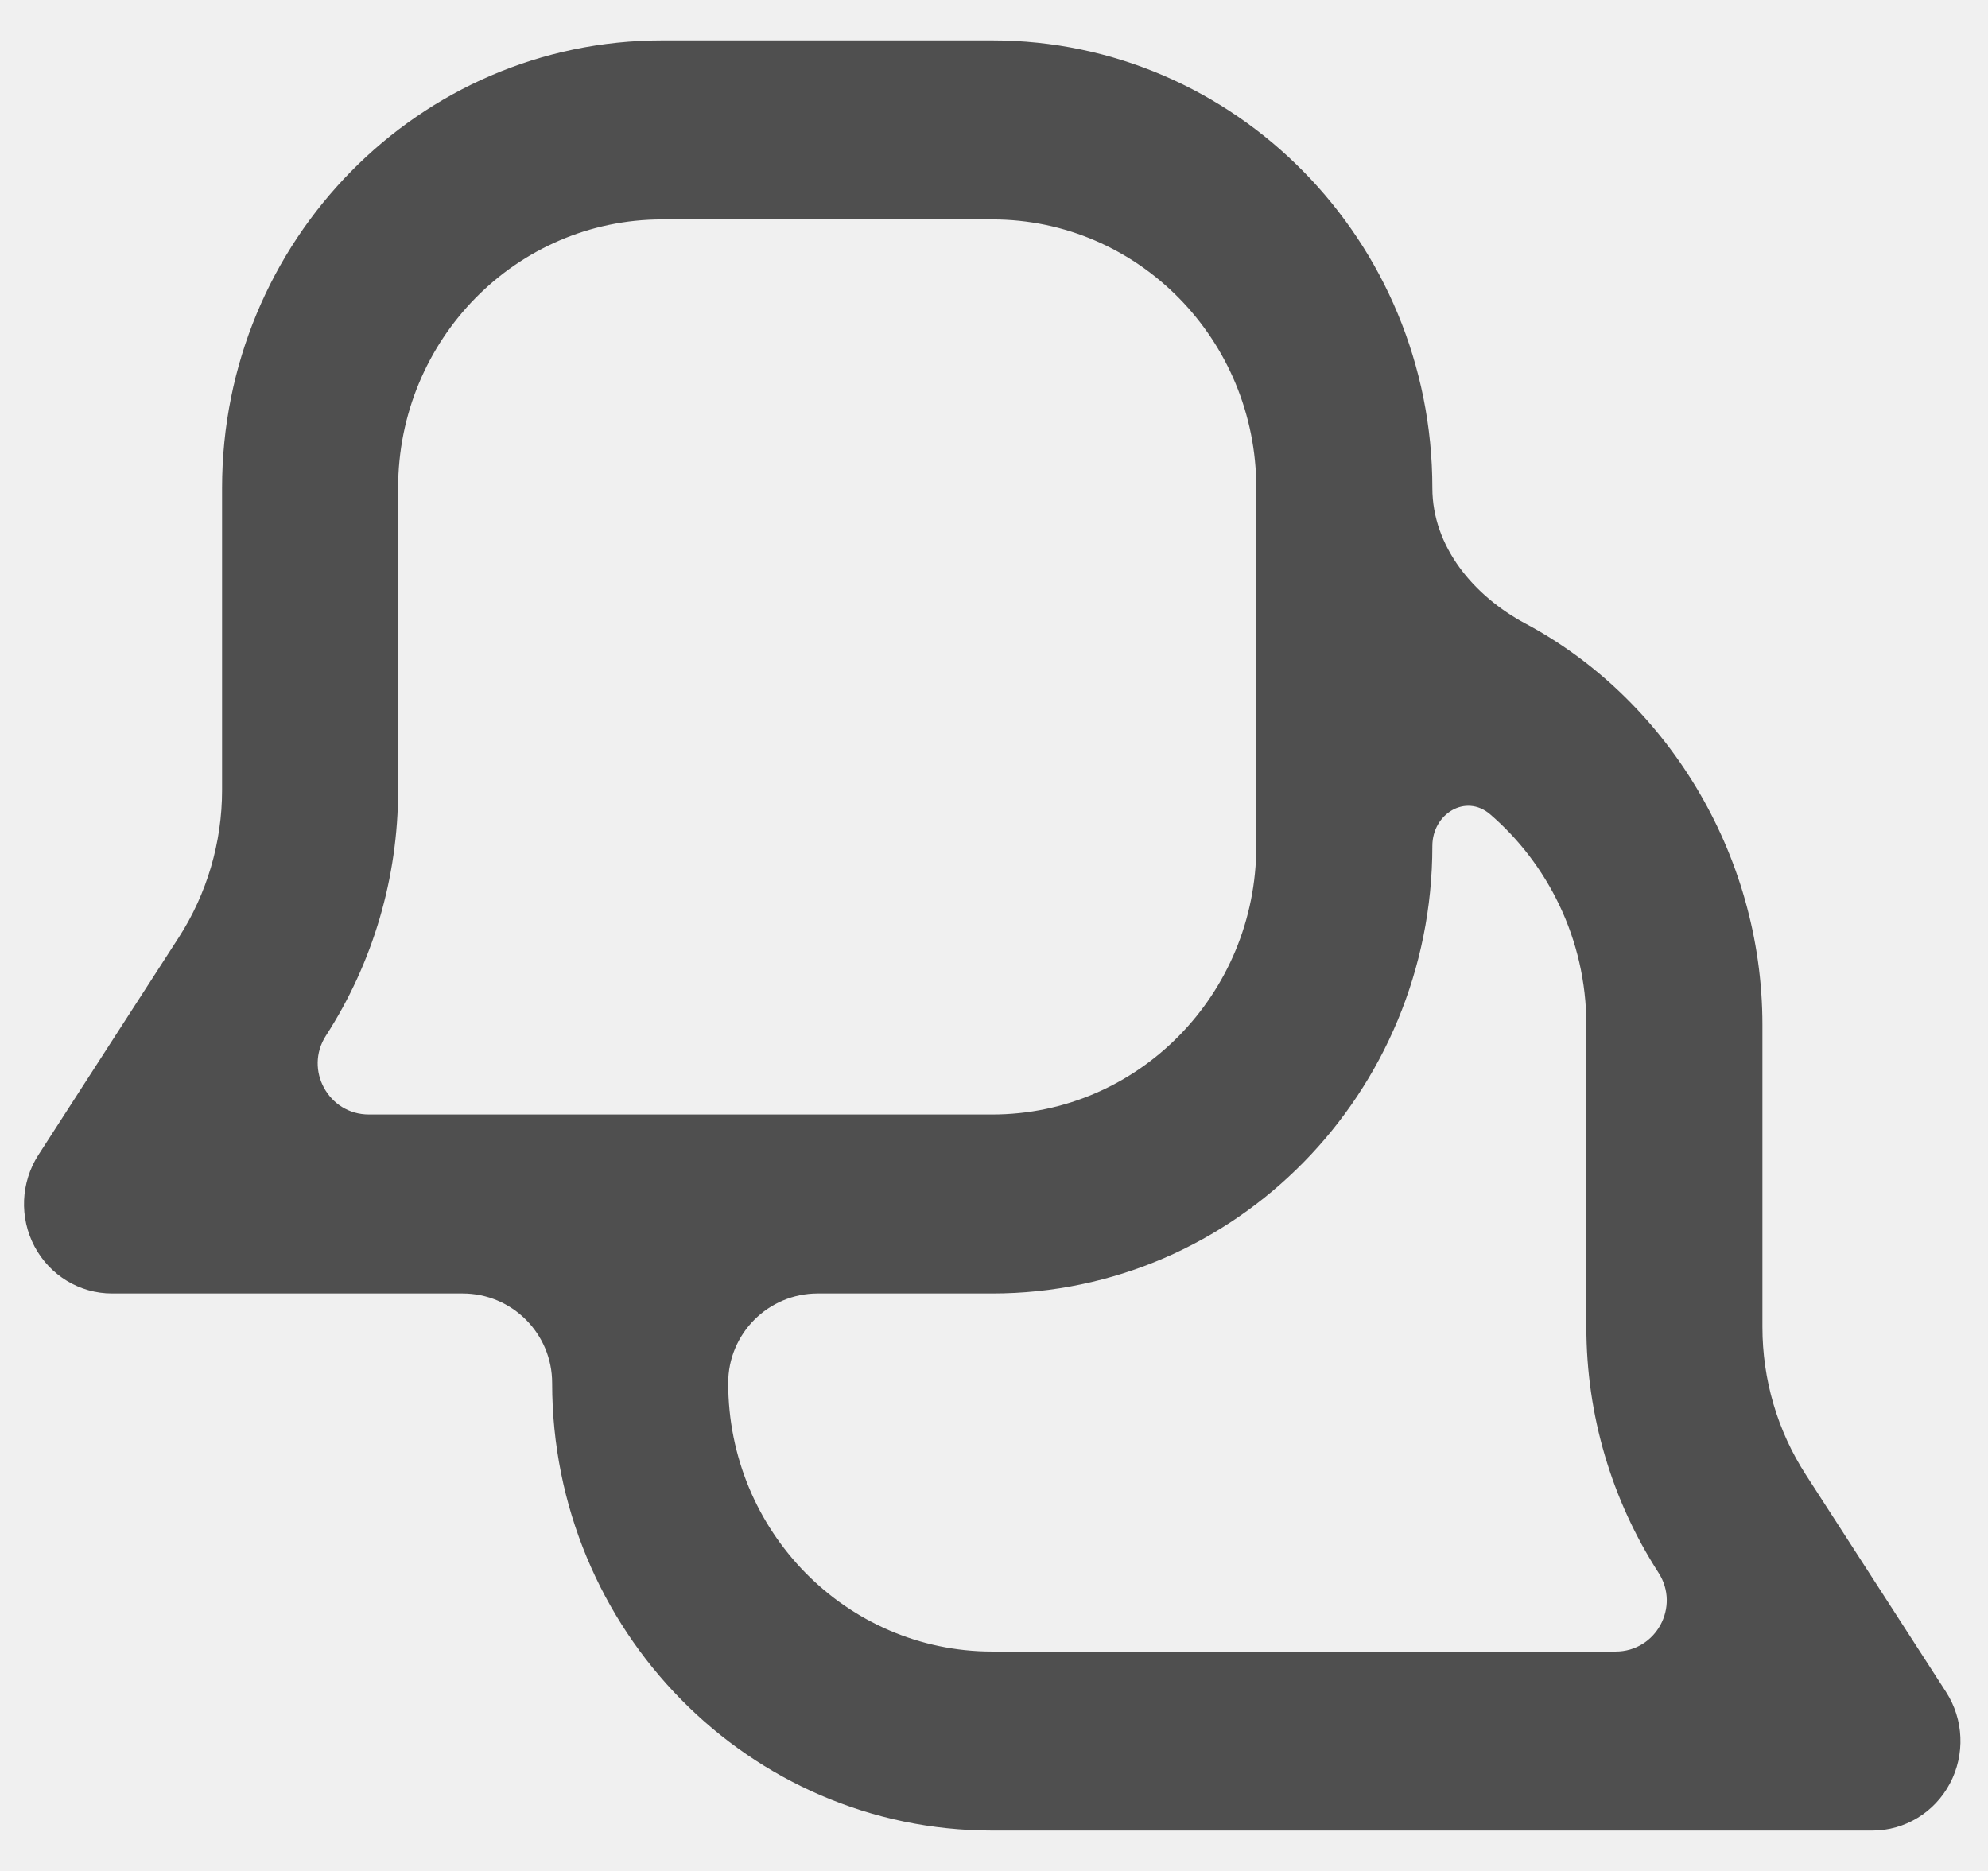
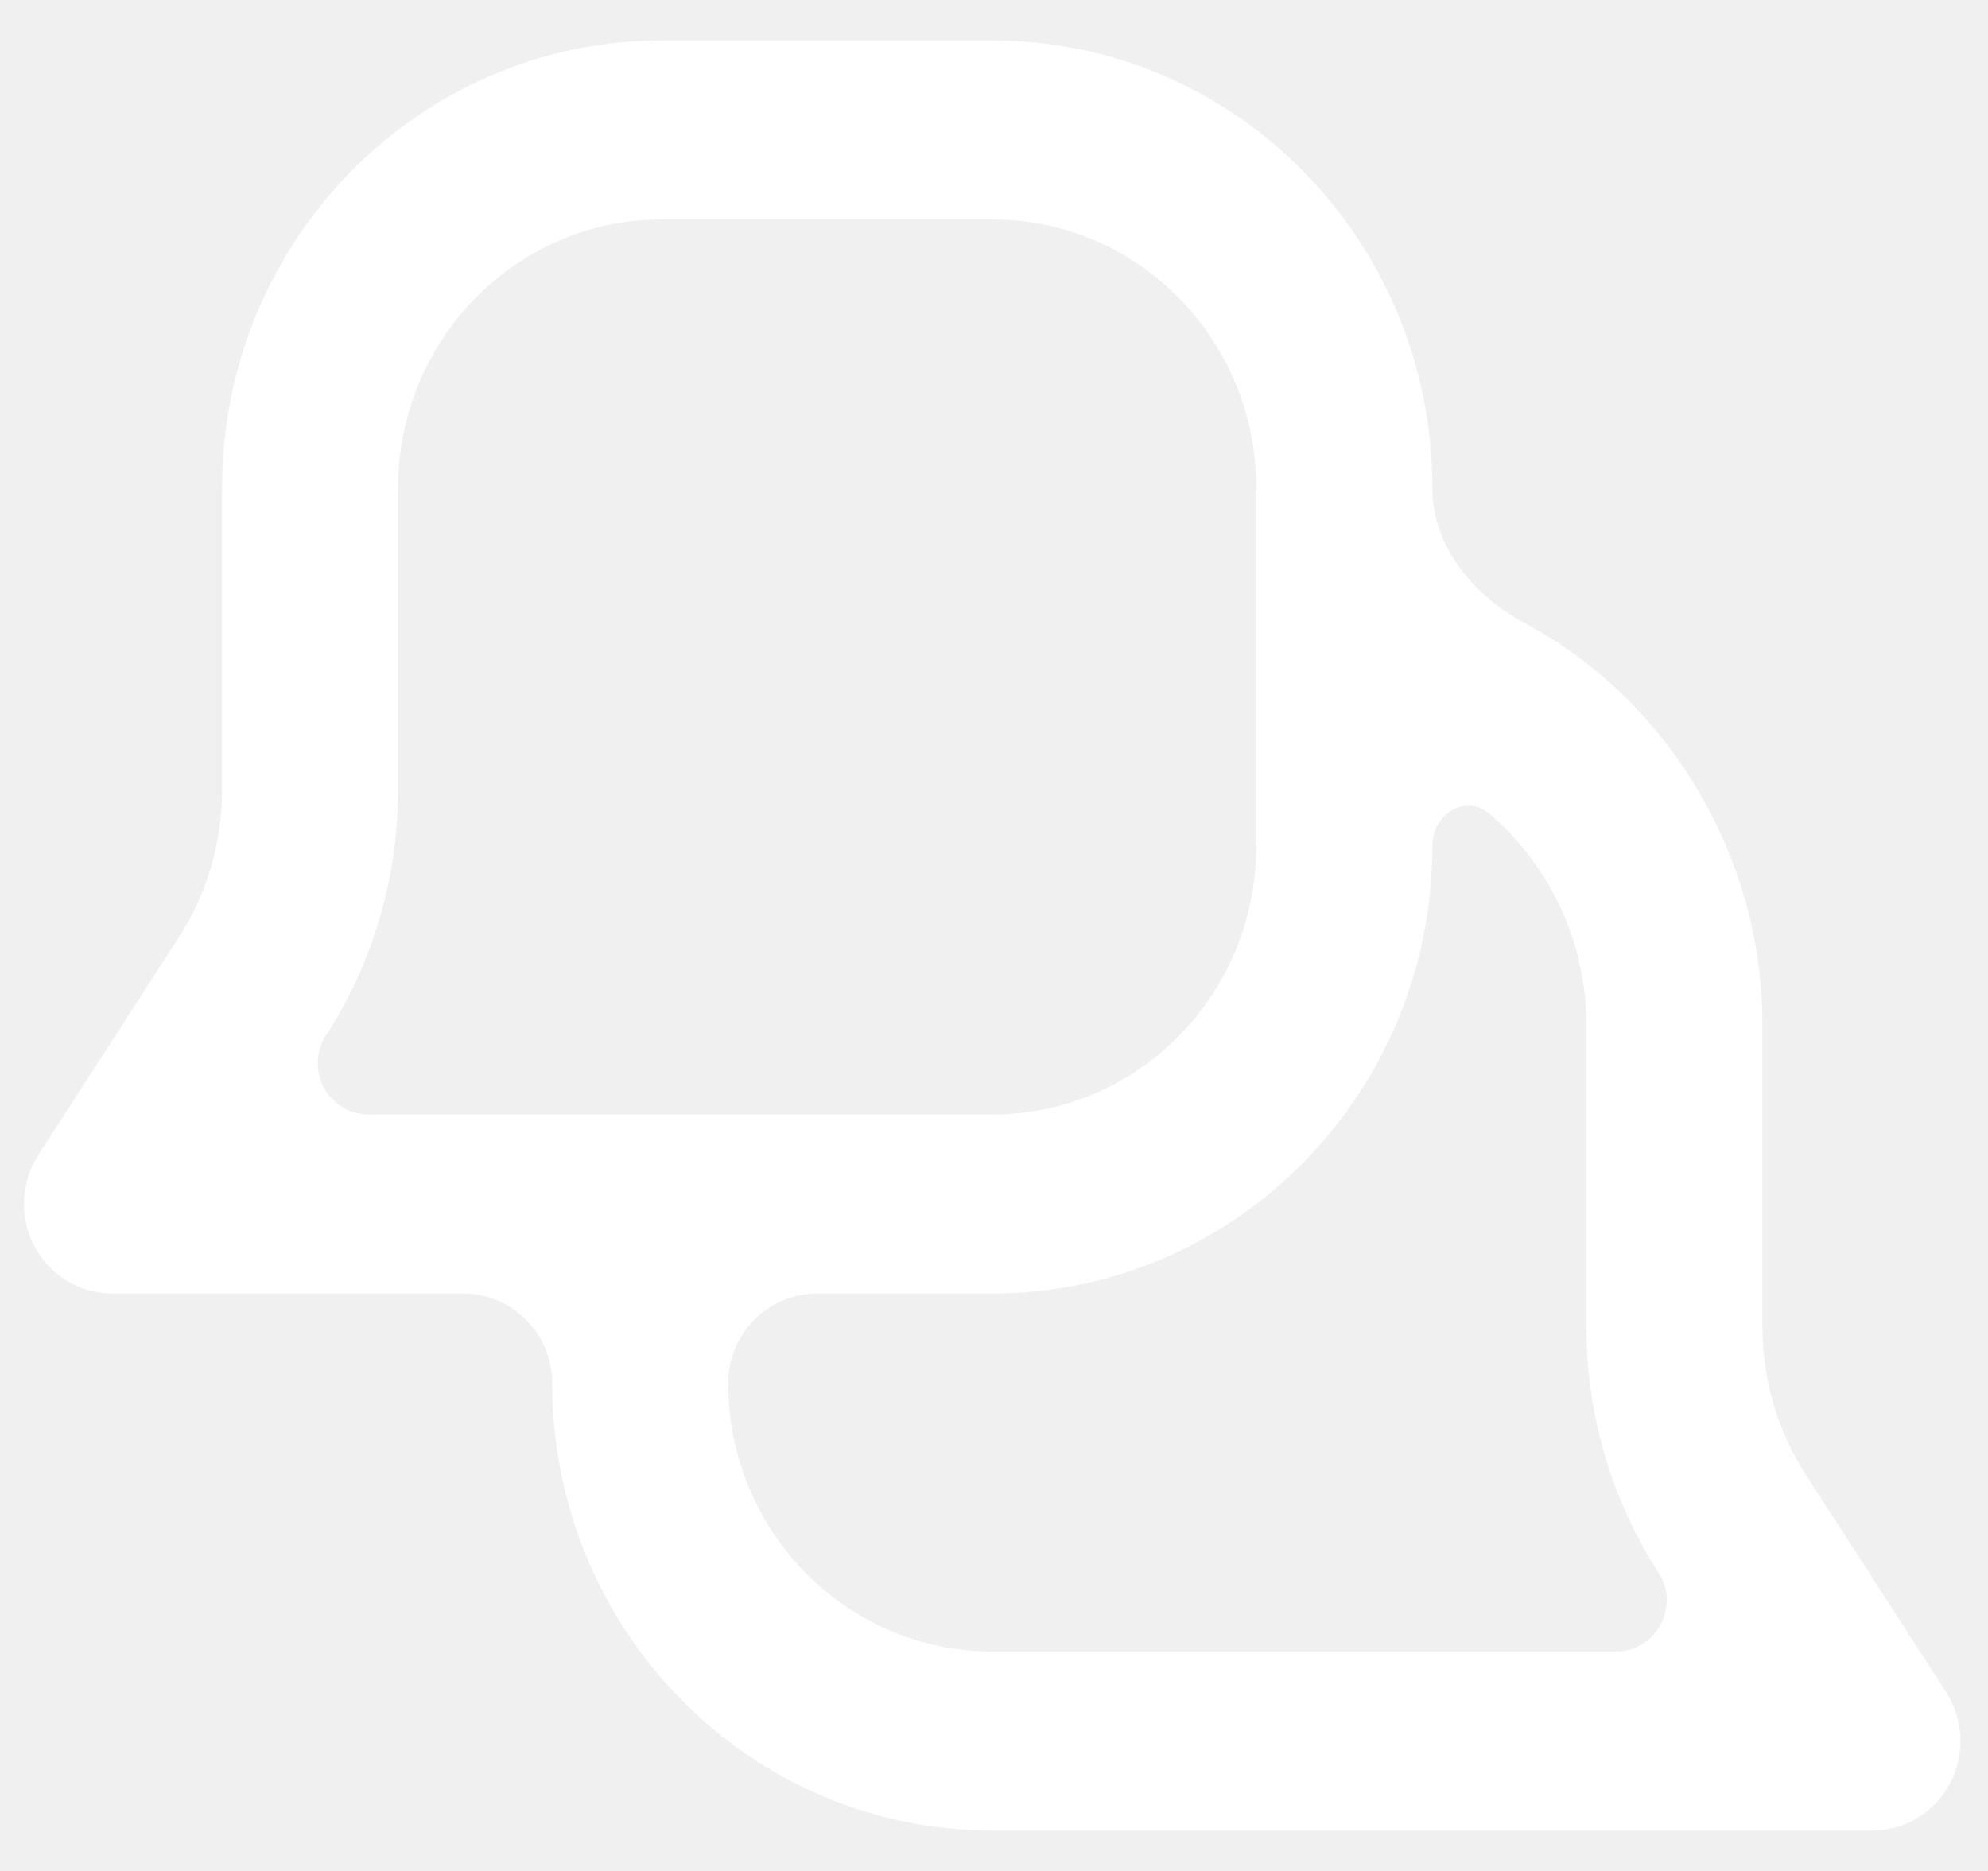
<svg xmlns="http://www.w3.org/2000/svg" width="34" height="32" viewBox="0 0 34 32" fill="none">
-   <g clip-path="url(#clip0_1769_986)">
-     <path fill-rule="evenodd" clip-rule="evenodd" d="M3.798 8.346C3.798 4.118 7.168 0.691 11.325 0.691H16.97C21.127 0.691 24.497 4.118 24.497 8.346C24.497 9.35 25.205 10.194 26.091 10.666C28.455 11.927 30.142 14.558 30.142 17.531V22.699C30.142 23.595 30.399 24.471 30.882 25.219L33.282 28.938C33.586 29.408 33.611 30.01 33.348 30.505C33.085 31 32.577 31.309 32.023 31.309H16.97C12.813 31.309 9.443 27.882 9.443 23.654C9.443 22.809 8.758 22.123 7.912 22.123H1.916C1.363 22.123 0.854 21.815 0.591 21.32C0.329 20.825 0.354 20.223 0.657 19.753L3.057 16.034C3.54 15.285 3.798 14.409 3.798 13.514V8.346ZM13.985 22.123C13.139 22.123 12.454 22.809 12.454 23.654C12.454 26.191 14.476 28.247 16.97 28.247H27.631C28.323 28.247 28.741 27.481 28.365 26.899C27.56 25.651 27.131 24.192 27.131 22.699V17.531C27.131 16.046 26.452 14.759 25.486 13.928C25.068 13.569 24.497 13.918 24.497 14.469C24.497 18.697 21.127 22.123 16.97 22.123H13.985ZM6.309 19.062C5.617 19.062 5.199 18.295 5.574 17.714C6.38 16.466 6.809 15.006 6.809 13.514V8.346C6.809 5.809 8.83 3.753 11.325 3.753H16.97C19.464 3.753 21.486 5.809 21.486 8.346V14.469C21.486 17.006 19.464 19.062 16.97 19.062H6.309Z" fill="#4F4F4F" />
+   <g clip-path="url(#clip0_1934_2539)">
+     <path fill-rule="evenodd" clip-rule="evenodd" d="M3.798 8.346C3.798 4.118 7.168 0.691 11.325 0.691H16.97C21.127 0.691 24.497 4.118 24.497 8.346V8.346C24.497 9.35 25.205 10.194 26.091 10.666C28.455 11.927 30.142 14.558 30.142 17.531V22.699C30.142 23.595 30.399 24.471 30.882 25.219L33.282 28.938C33.586 29.408 33.611 30.01 33.348 30.505C33.085 31 32.577 31.309 32.023 31.309H16.97C12.813 31.309 9.443 27.882 9.443 23.654V23.654C9.443 22.809 8.757 22.123 7.912 22.123H1.916C1.363 22.123 0.854 21.815 0.591 21.32C0.328 20.825 0.354 20.223 0.657 19.753L3.057 16.034C3.54 15.285 3.798 14.409 3.798 13.514V8.346ZM13.984 22.123C13.139 22.123 12.454 22.809 12.454 23.654V23.654C12.454 26.191 14.476 28.247 16.97 28.247H27.631C28.323 28.247 28.74 27.481 28.365 26.899V26.899C27.56 25.651 27.131 24.192 27.131 22.699V17.531C27.131 16.046 26.452 14.759 25.486 13.928C25.068 13.569 24.497 13.918 24.497 14.469V14.469C24.497 18.697 21.127 22.123 16.97 22.123H13.984ZM6.309 19.062C5.617 19.062 5.199 18.295 5.574 17.714V17.714C6.379 16.466 6.808 15.006 6.808 13.514V8.346C6.808 5.809 8.83 3.753 11.325 3.753H16.97C19.464 3.753 21.486 5.809 21.486 8.346V14.469C21.486 17.006 19.464 19.062 16.97 19.062H6.309Z" fill="white" />
  </g>
  <defs>
-     <clipPath id="clip0_1769_986">
+     <clipPath id="clip0_1934_2539">
      <rect width="33.939" height="32" fill="white" />
    </clipPath>
  </defs>
</svg>
